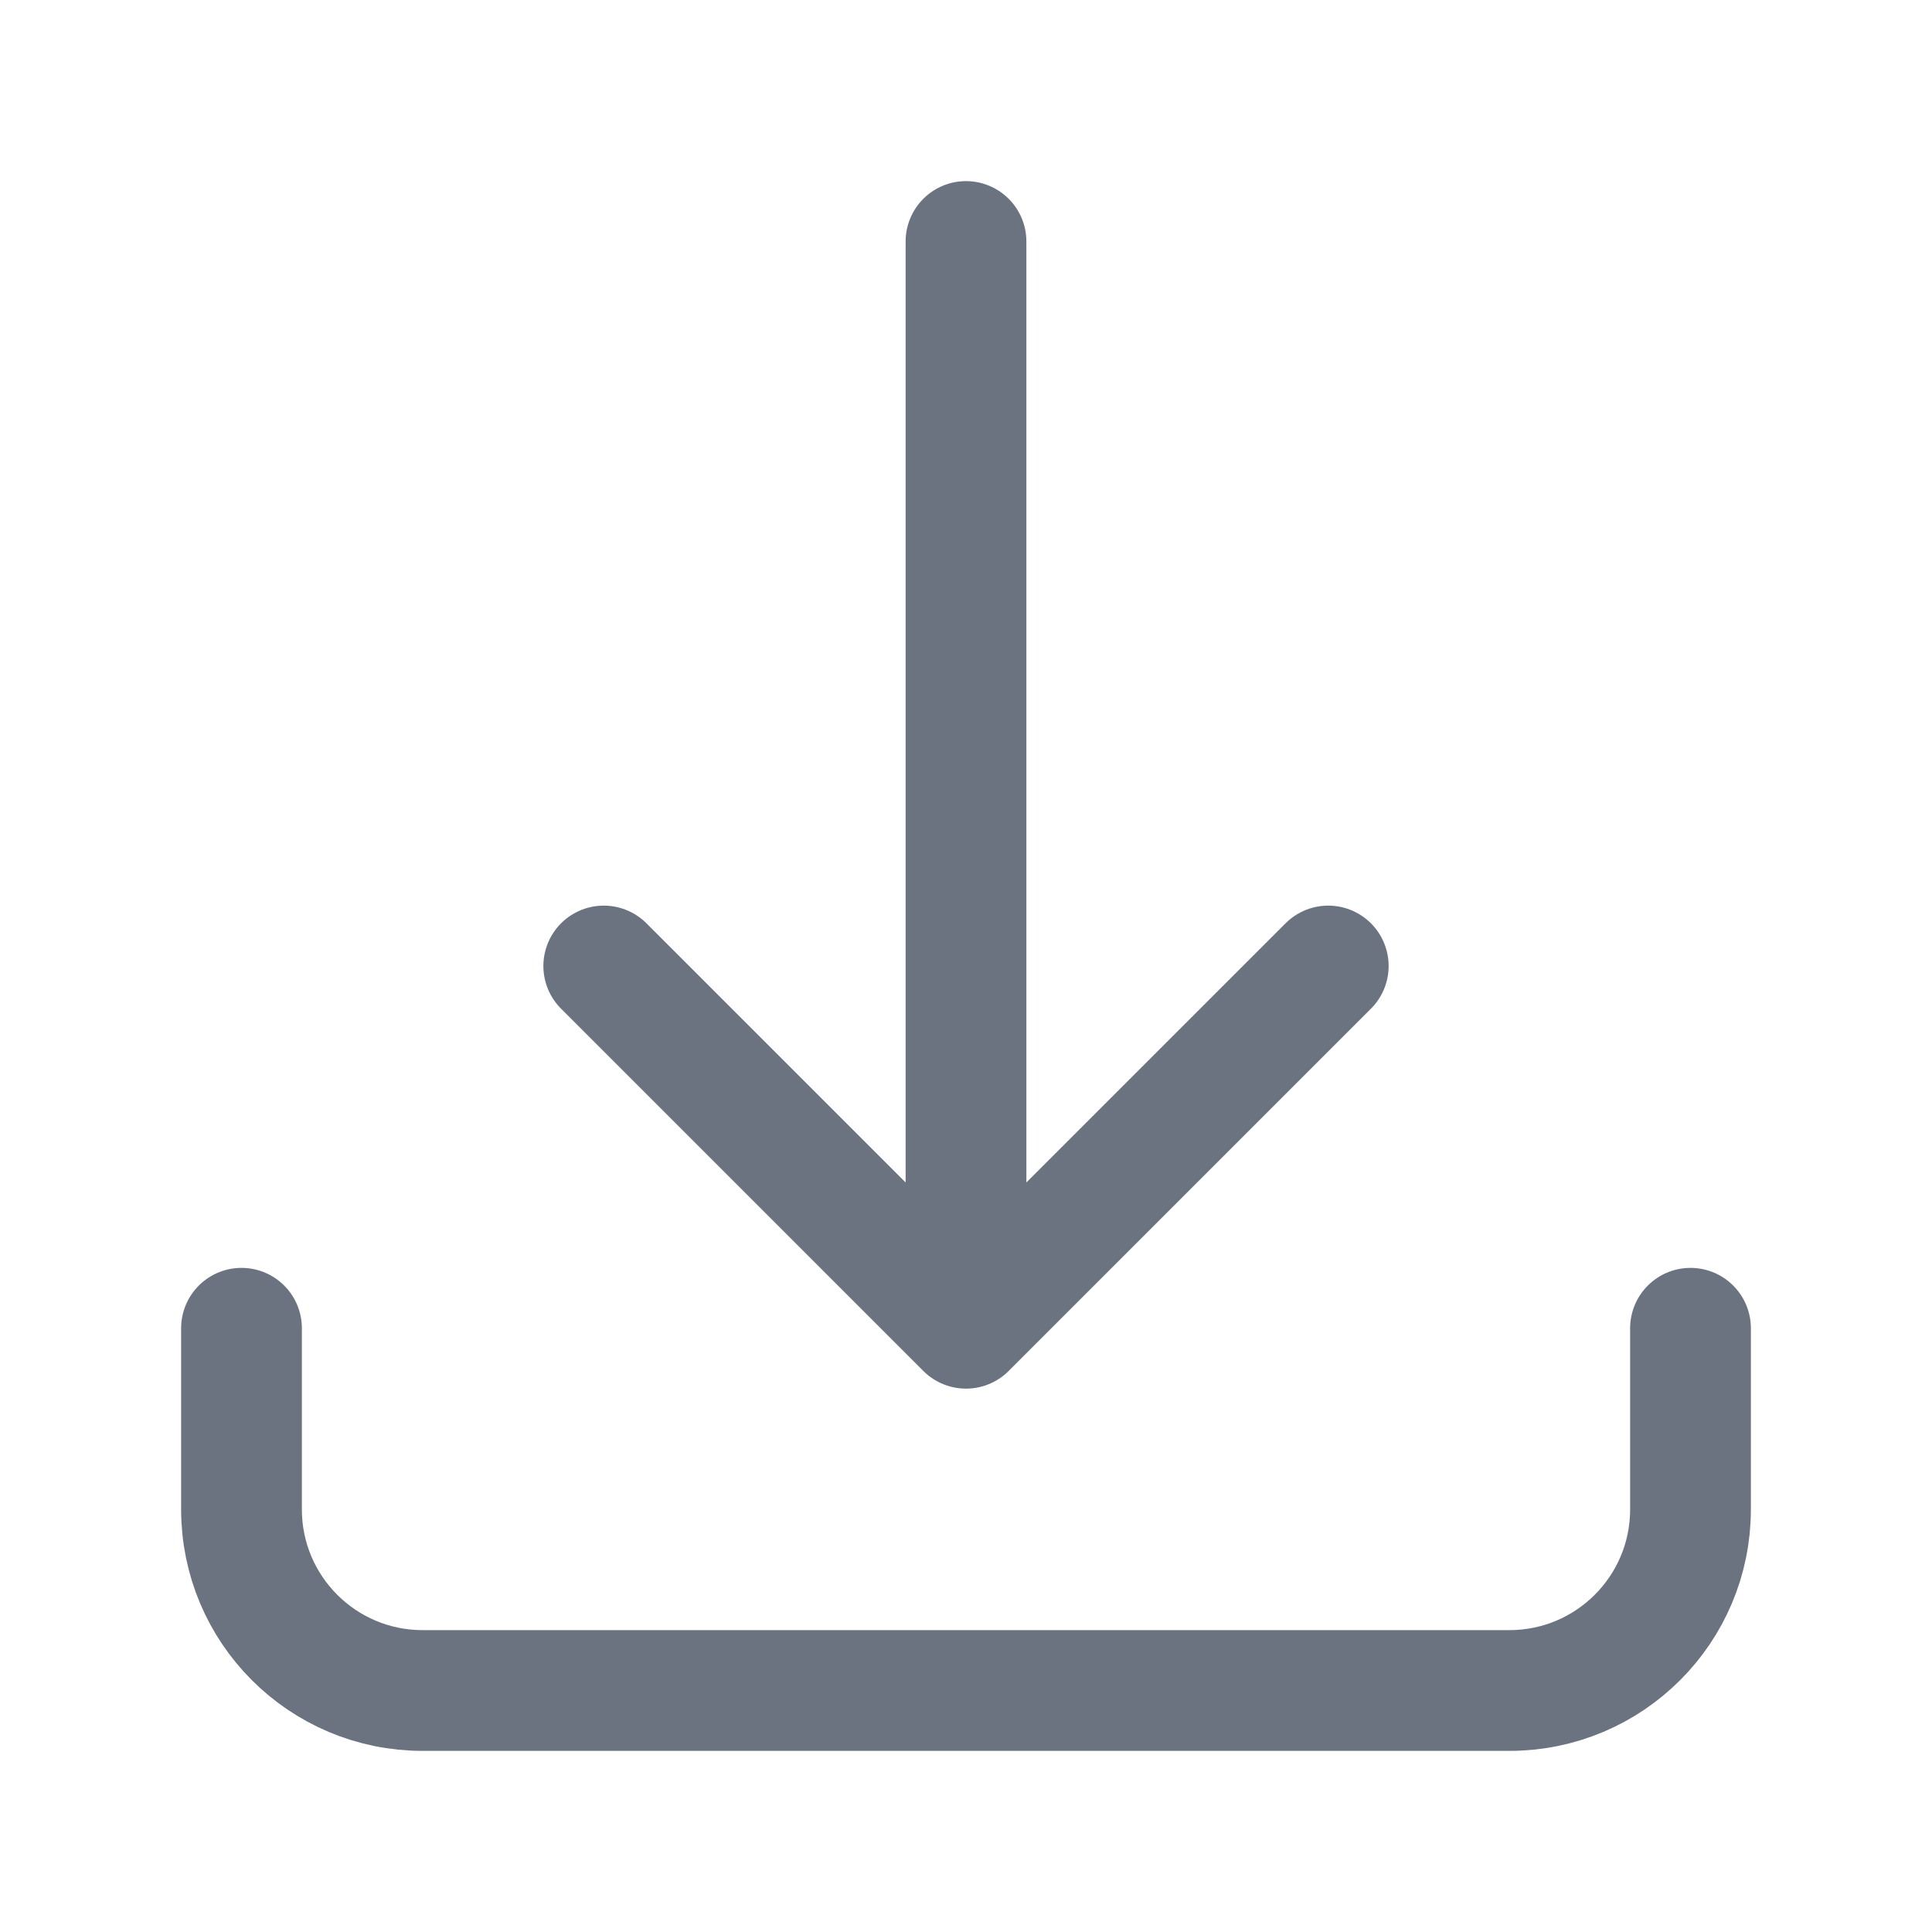
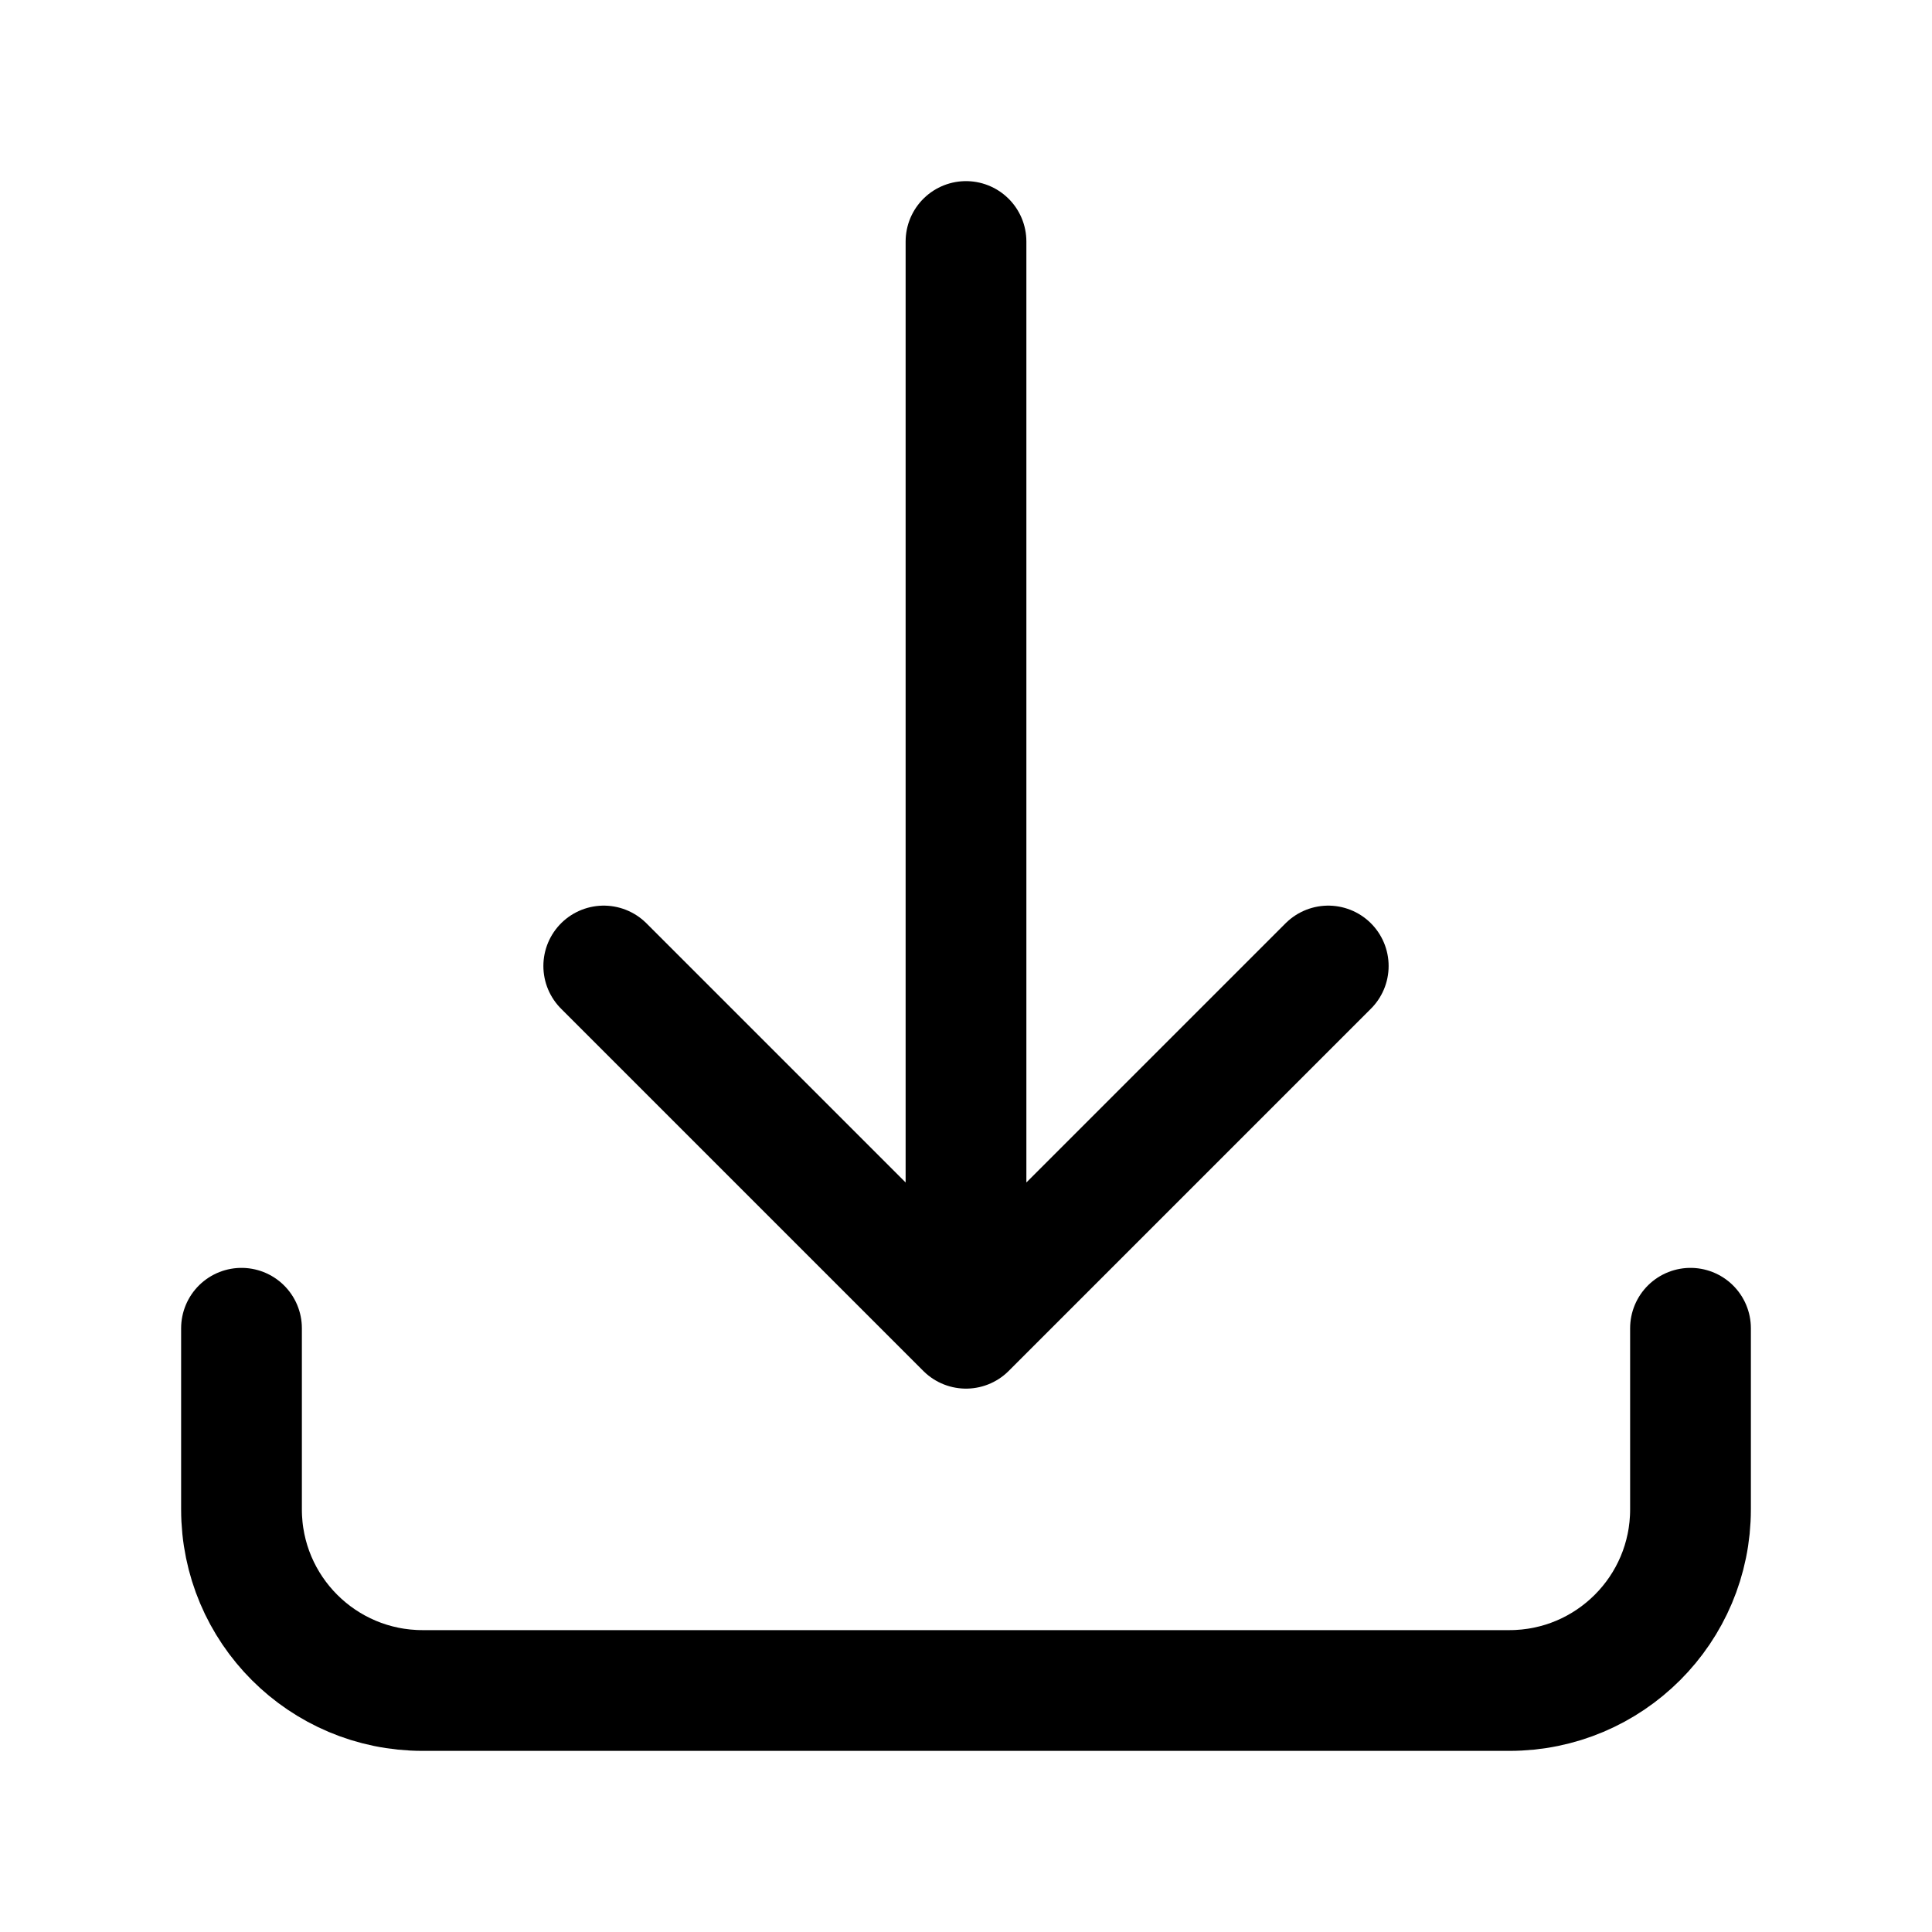
- <svg xmlns="http://www.w3.org/2000/svg" width="24" height="24" viewBox="0 0 24 24" fill="none">
-   <path d="M3 16.5V18.75C3 19.993 4.007 21 5.25 21H18.75C19.993 21 21 19.993 21 18.75V16.5M16.5 12L12 16.5M12 16.5L7.5 12M12 16.5V3" stroke="#6B7280" stroke-width="1.5" stroke-linecap="round" stroke-linejoin="round" />
+ <svg xmlns="http://www.w3.org/2000/svg" viewBox="0 0 24 24" fill="none">
+   <path d="M3 16.5V18.75C3 19.993 4.007 21 5.25 21H18.75C19.993 21 21 19.993 21 18.75V16.5M16.5 12L12 16.5M12 16.5L7.5 12M12 16.5V3" stroke="currentColor" stroke-width="1.5" stroke-linecap="round" stroke-linejoin="round" />
</svg>
